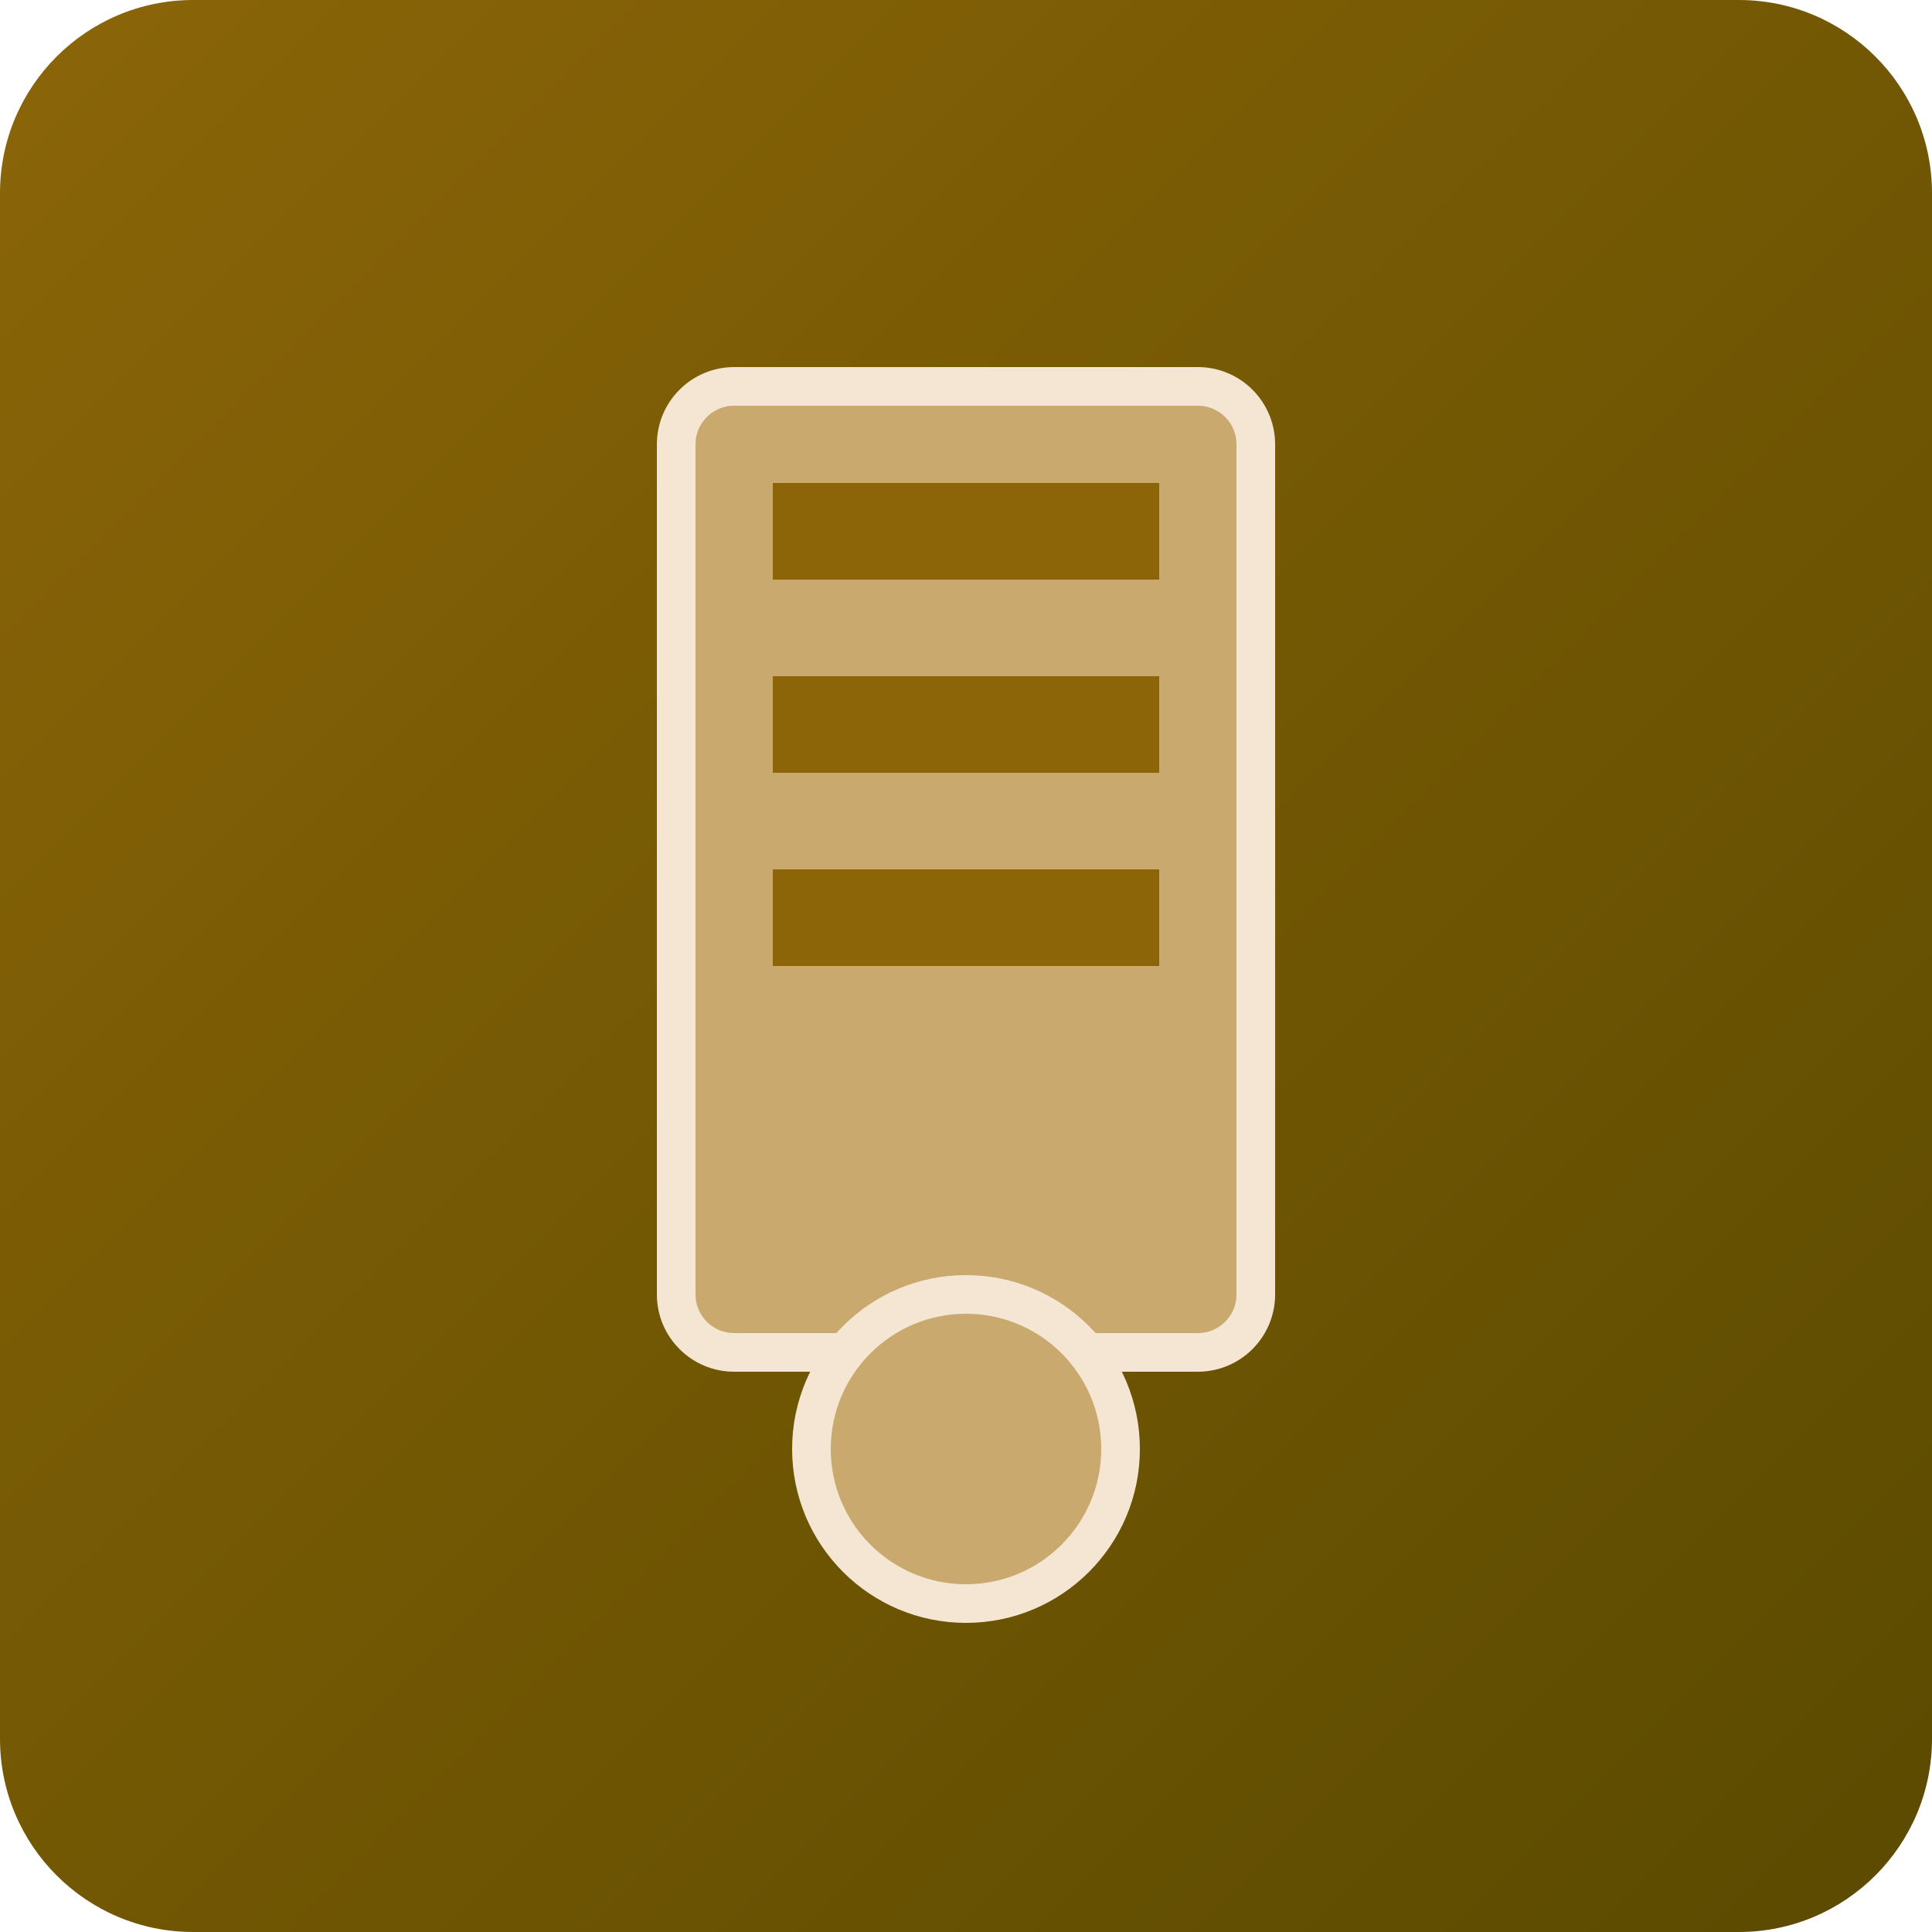
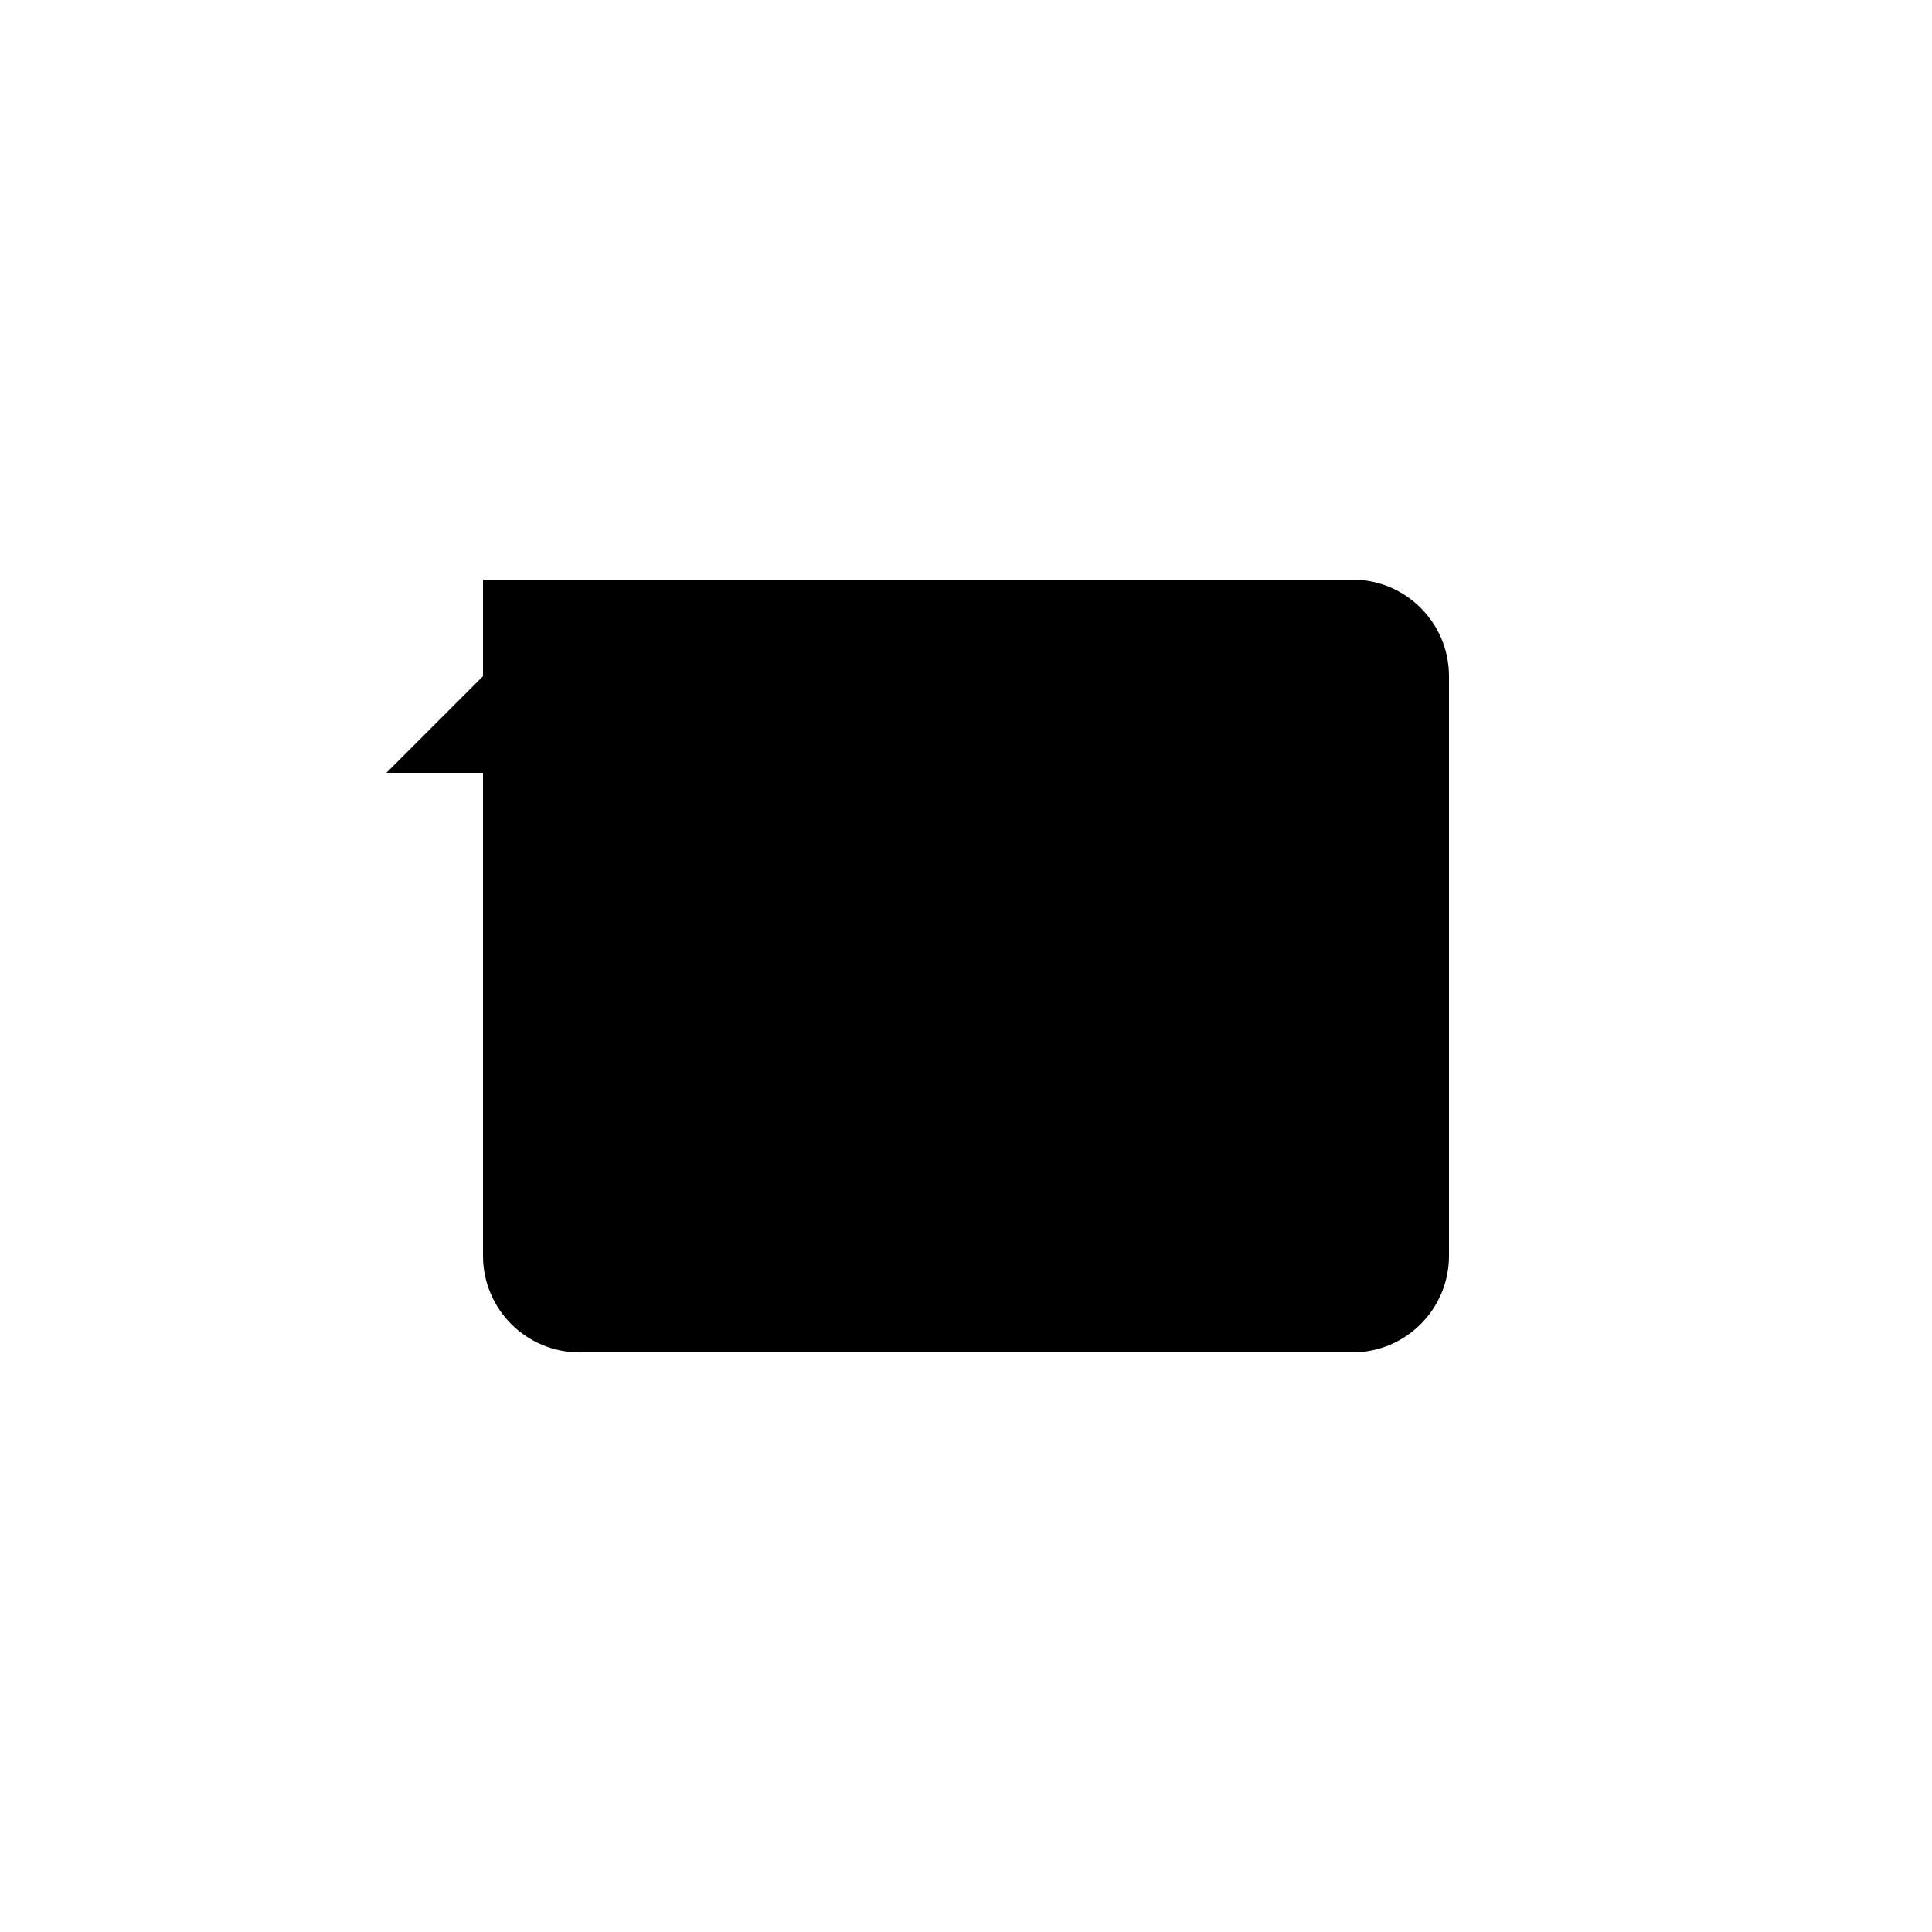
- <svg xmlns="http://www.w3.org/2000/svg" viewBox="0 0 100 100" width="100" height="100">
-   <defs>
-     <linearGradient id="toolGrad" x1="0%" y1="0%" x2="100%" y2="100%">
-       <stop offset="0%" style="stop-color:#8B6508;stop-opacity:1" />
-       <stop offset="100%" style="stop-color:#5a4a00;stop-opacity:1" />
-     </linearGradient>
-   </defs>
-   <rect width="100" height="100" fill="url(#toolGrad)" rx="10" />
-   <rect x="35" y="20" width="30" height="50" rx="3" fill="#c9a96e" stroke="#f5e6d3" stroke-width="2" />
-   <rect x="40" y="25" width="20" height="5" fill="#8B6508" />
-   <rect x="40" y="35" width="20" height="5" fill="#8B6508" />
-   <rect x="40" y="45" width="20" height="5" fill="#8B6508" />
-   <circle cx="50" cy="75" r="8" fill="#c9a96e" stroke="#f5e6d3" stroke-width="2" />
+ <svg xmlns="http://www.w3.org/2000/svg" viewBox="0 0 100 100" fill="#000000">
+   <rect x="25" y="30" width="50" height="40" rx="5" />
+   <circle cx="50" cy="50" r="12" />
+   <rect x="30" y="35" width="15" height="10" rx="2" />
+   <rect x="55" y="35" width="15" height="10" rx="2" />
+   <path d="M20 40 L25 35 L25 30 L30 30 L30 35 L25 40 Z" />
</svg>
